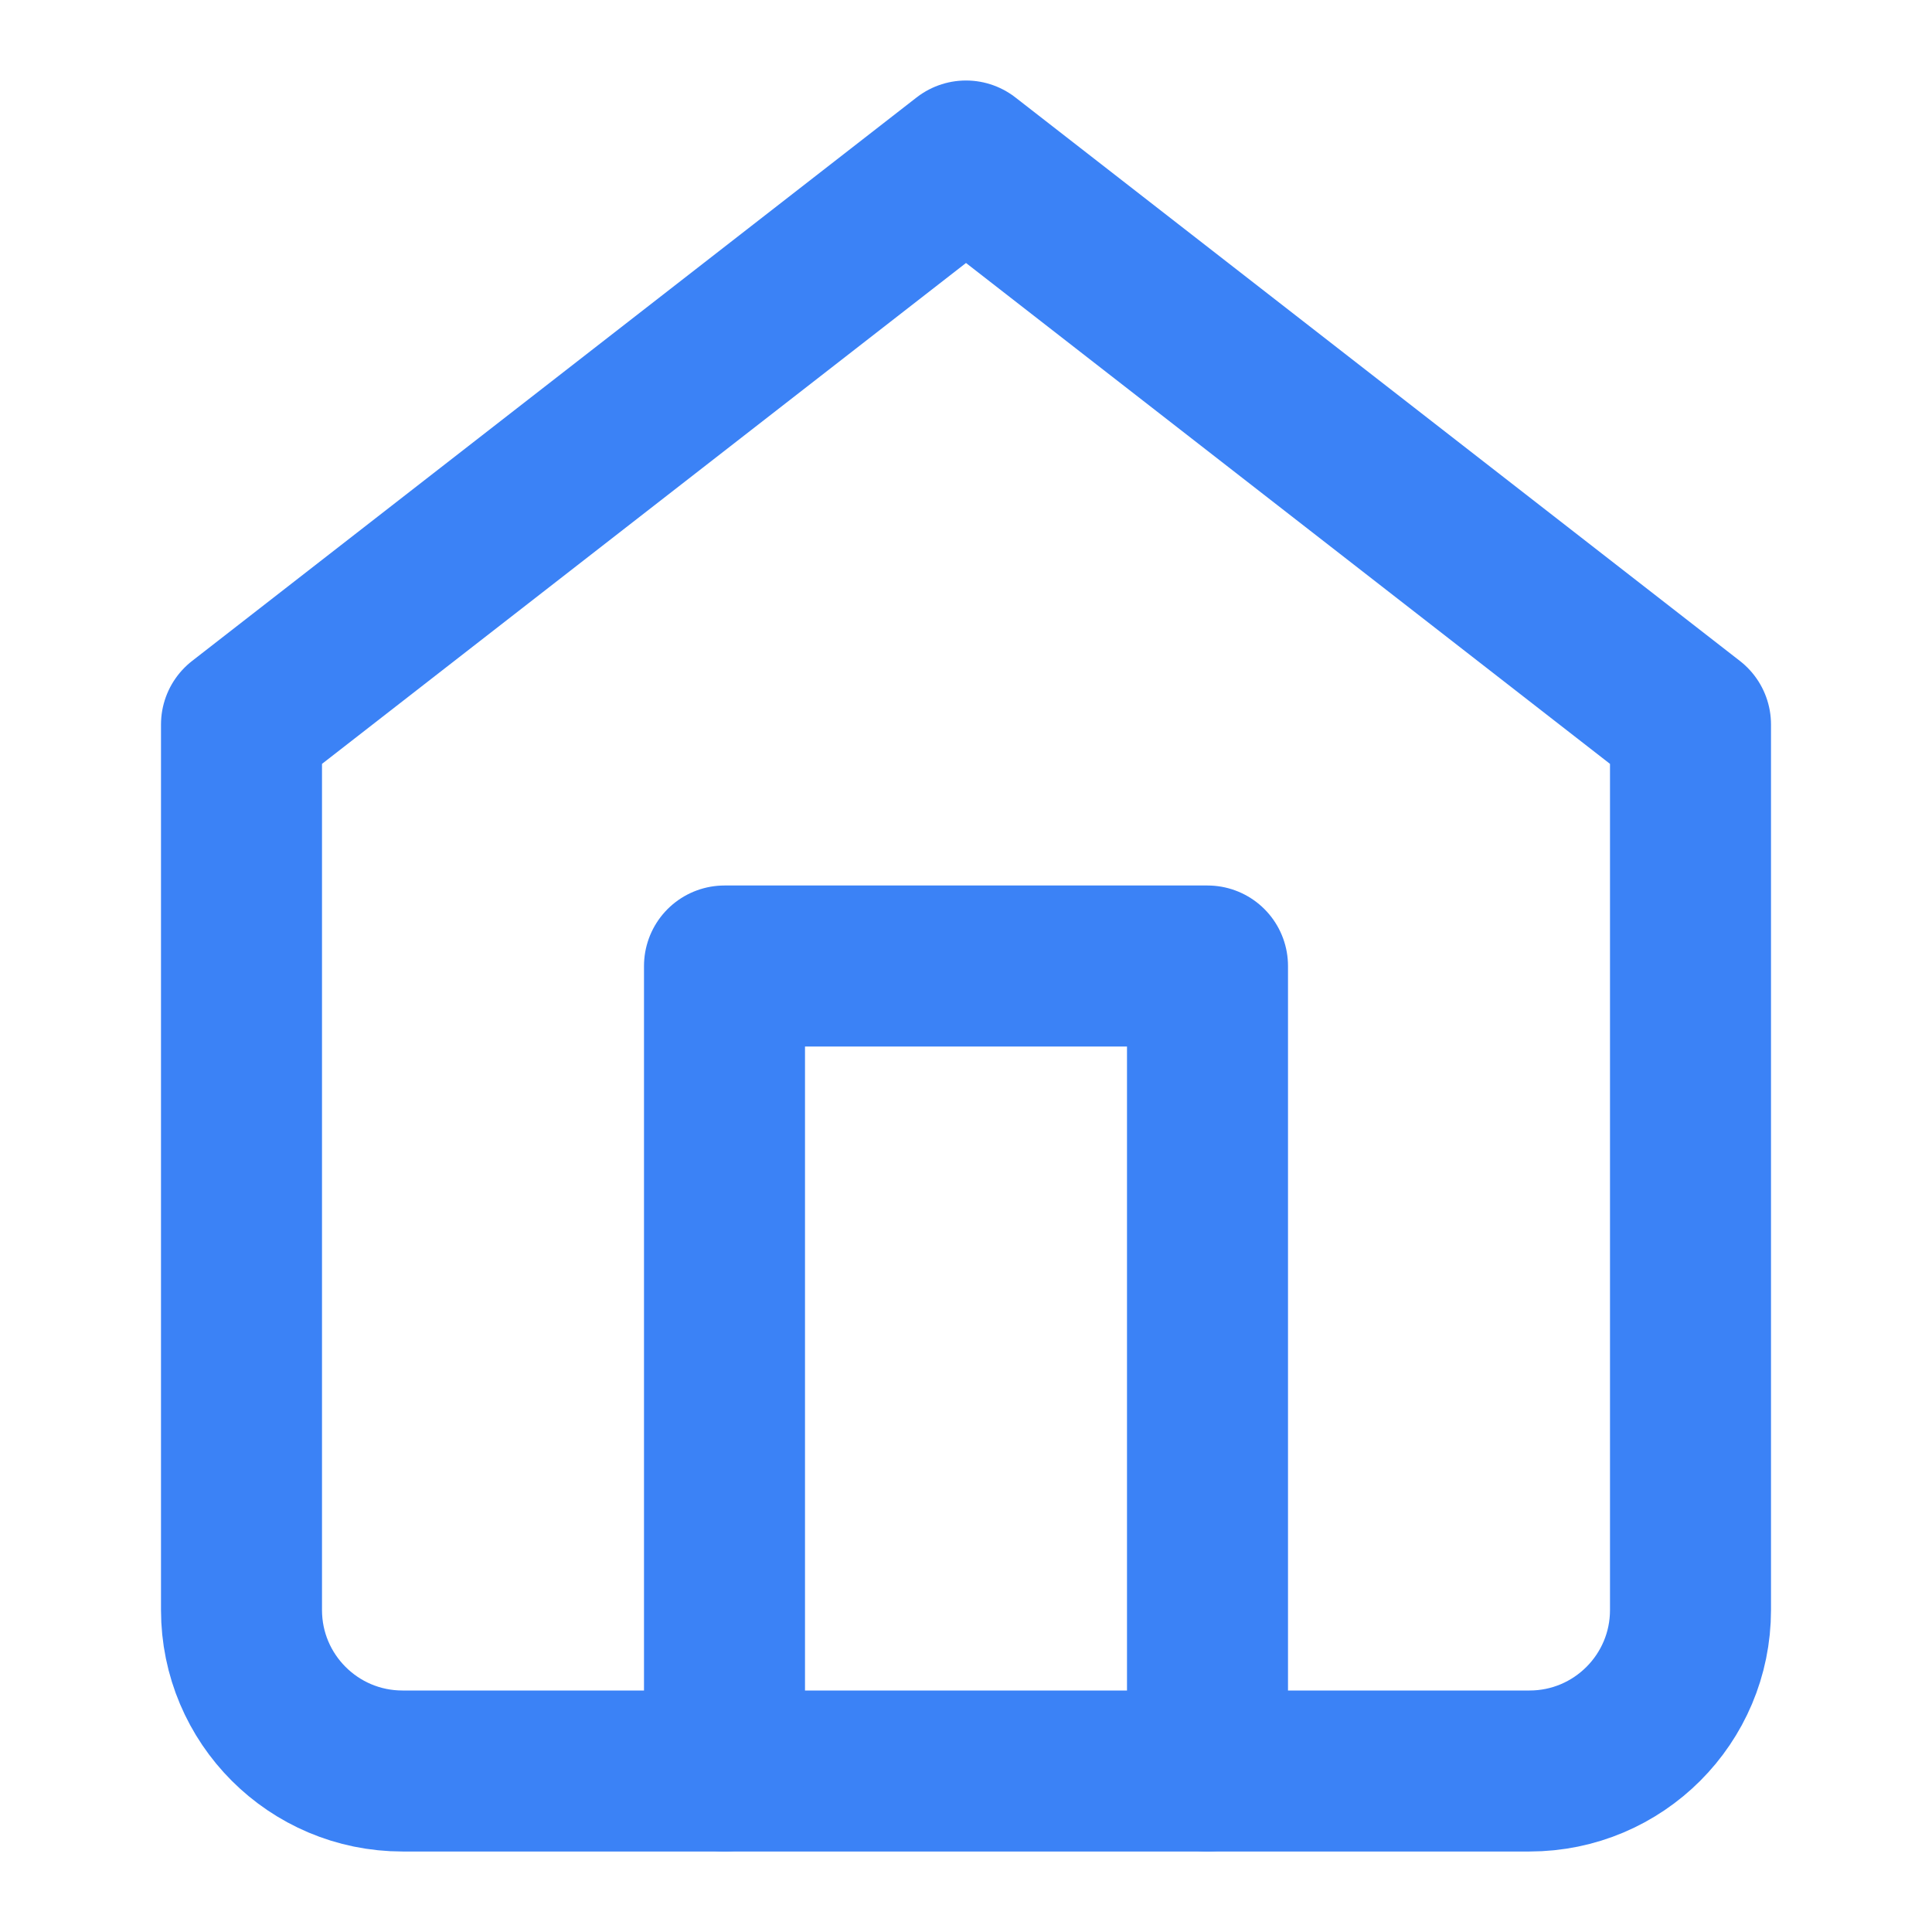
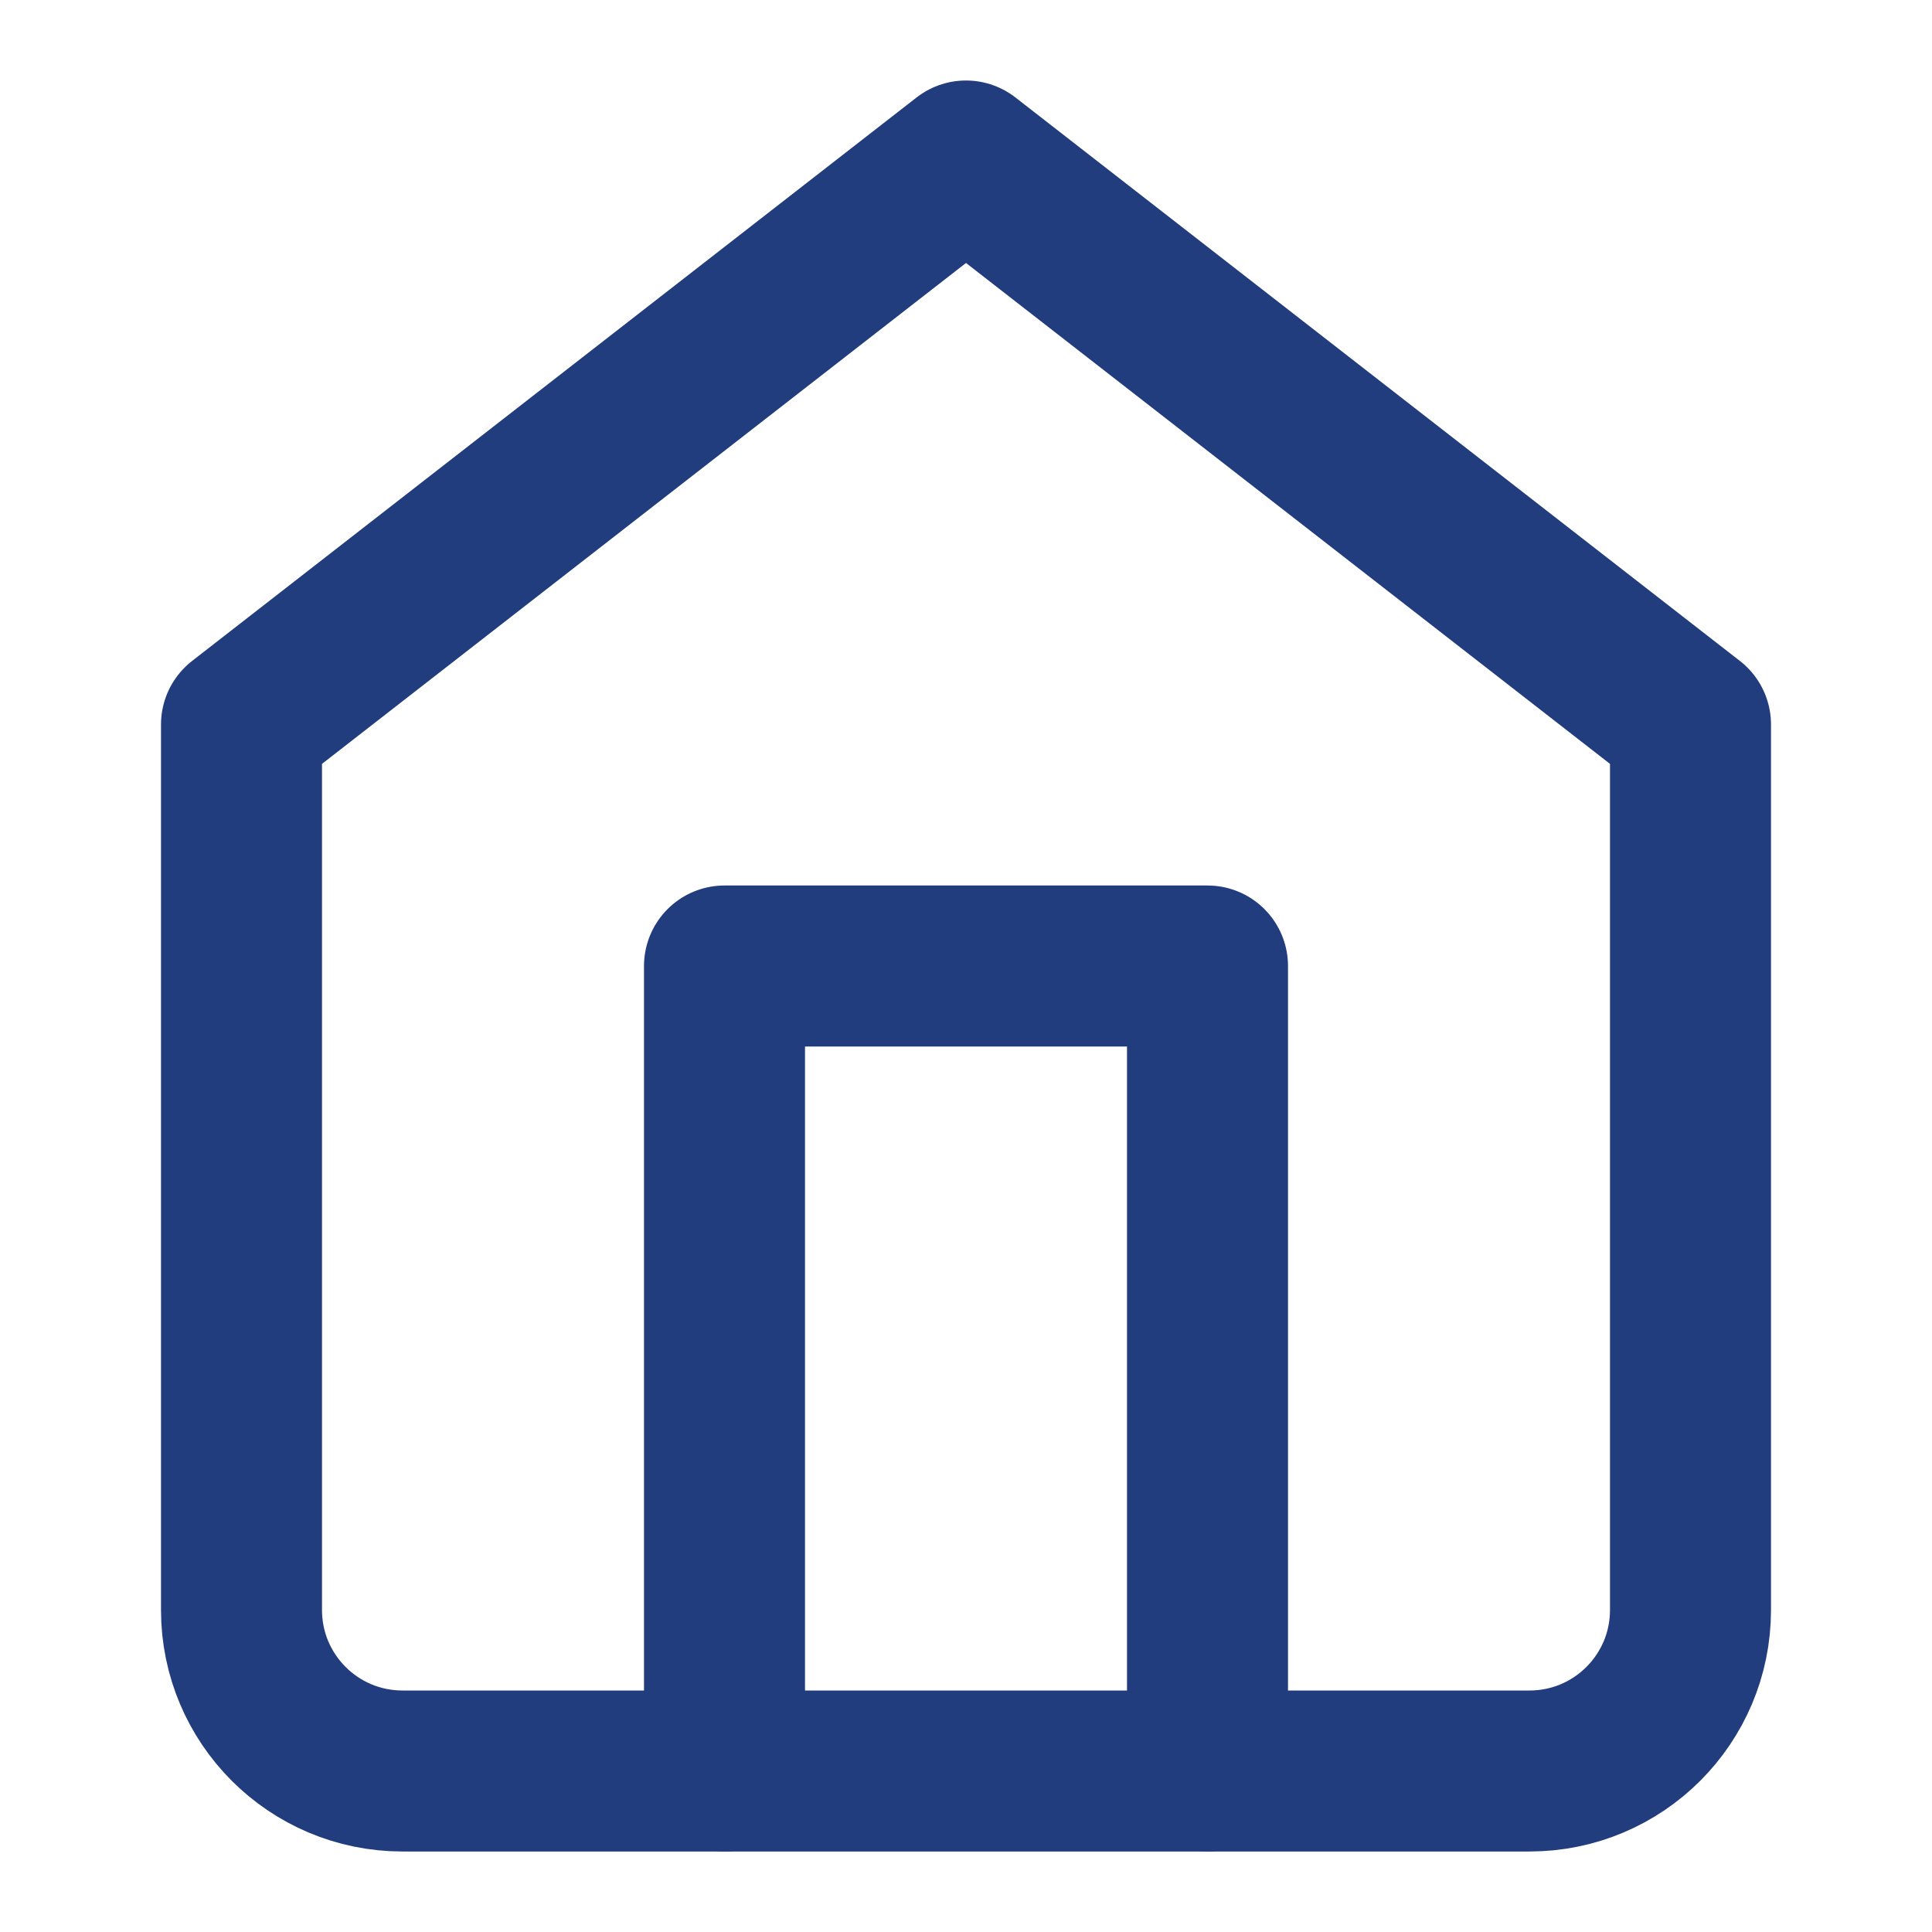
- <svg xmlns="http://www.w3.org/2000/svg" viewBox="0 0 24 24" fill="none" stroke="#3B82F6" stroke-width="2" stroke-linecap="round" stroke-linejoin="round">
+ <svg xmlns="http://www.w3.org/2000/svg" viewBox="0 0 24 24" fill="none" stroke="#223D7D" stroke-width="2" stroke-linecap="round" stroke-linejoin="round">
  <path d="M3 9l9-7 9 7v11a2 2 0 0 1-2 2H5a2 2 0 0 1-2-2z" />
  <polyline points="9 22 9 12 15 12 15 22" />
</svg>
